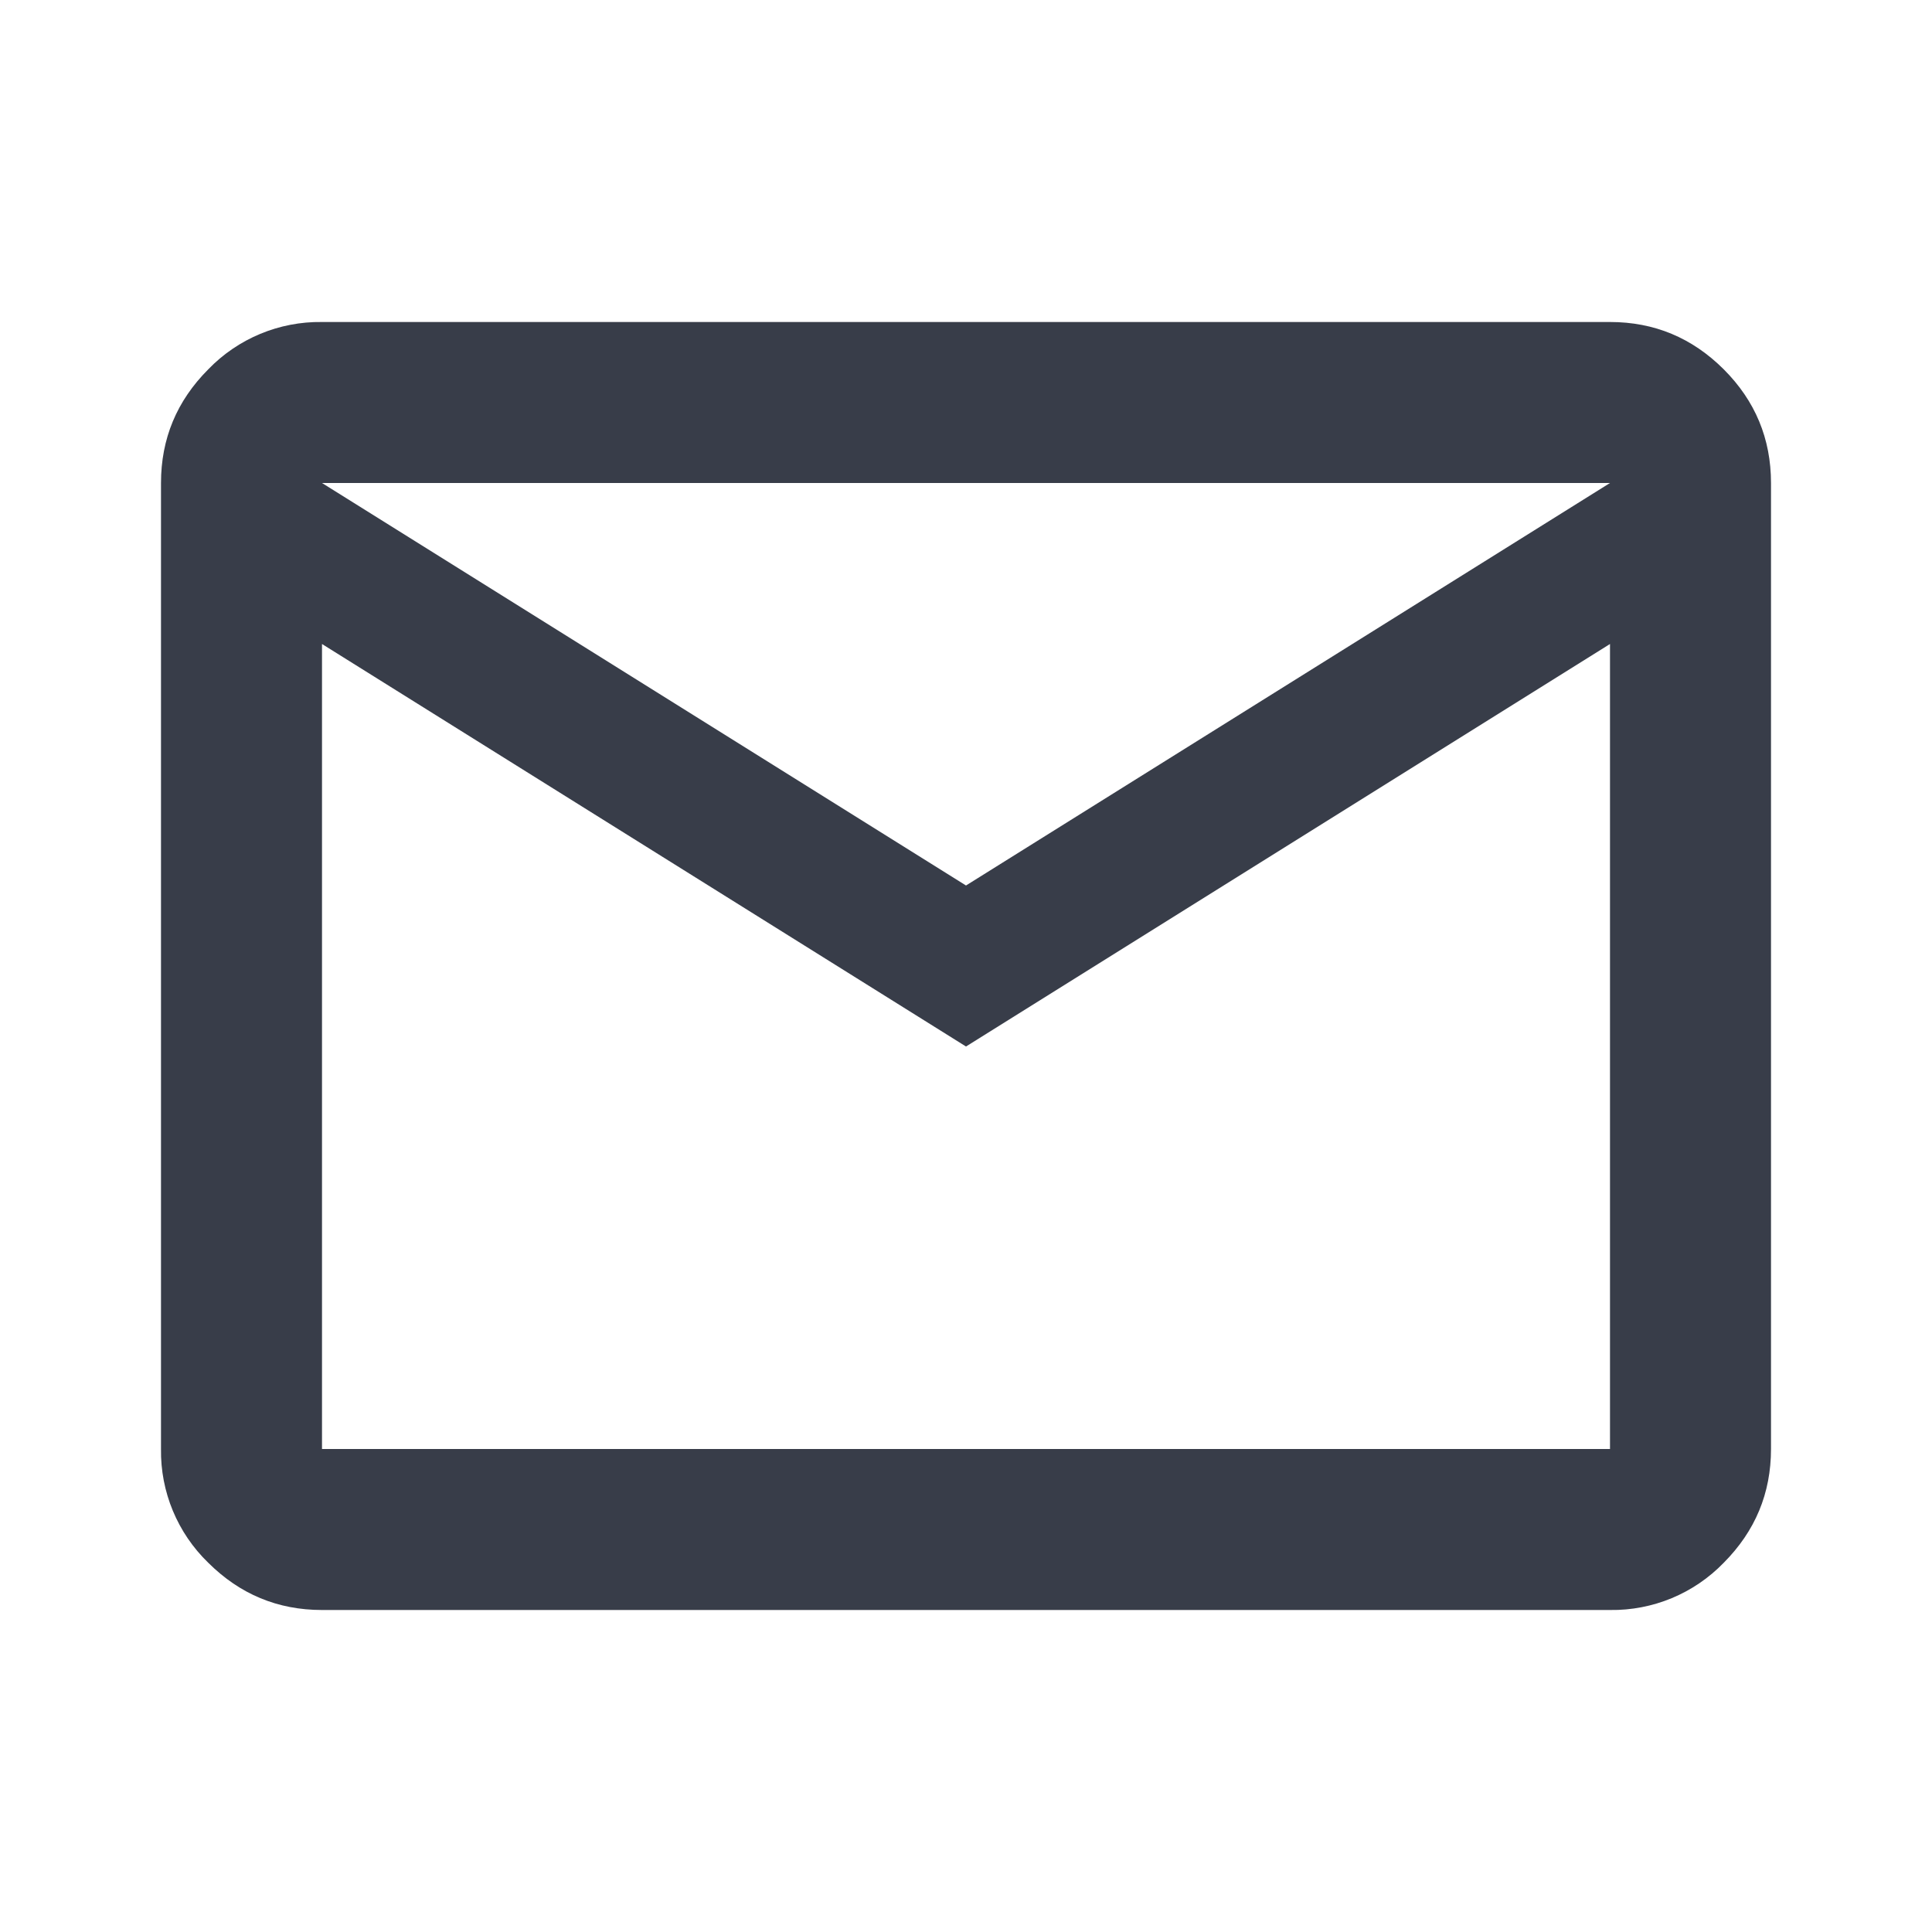
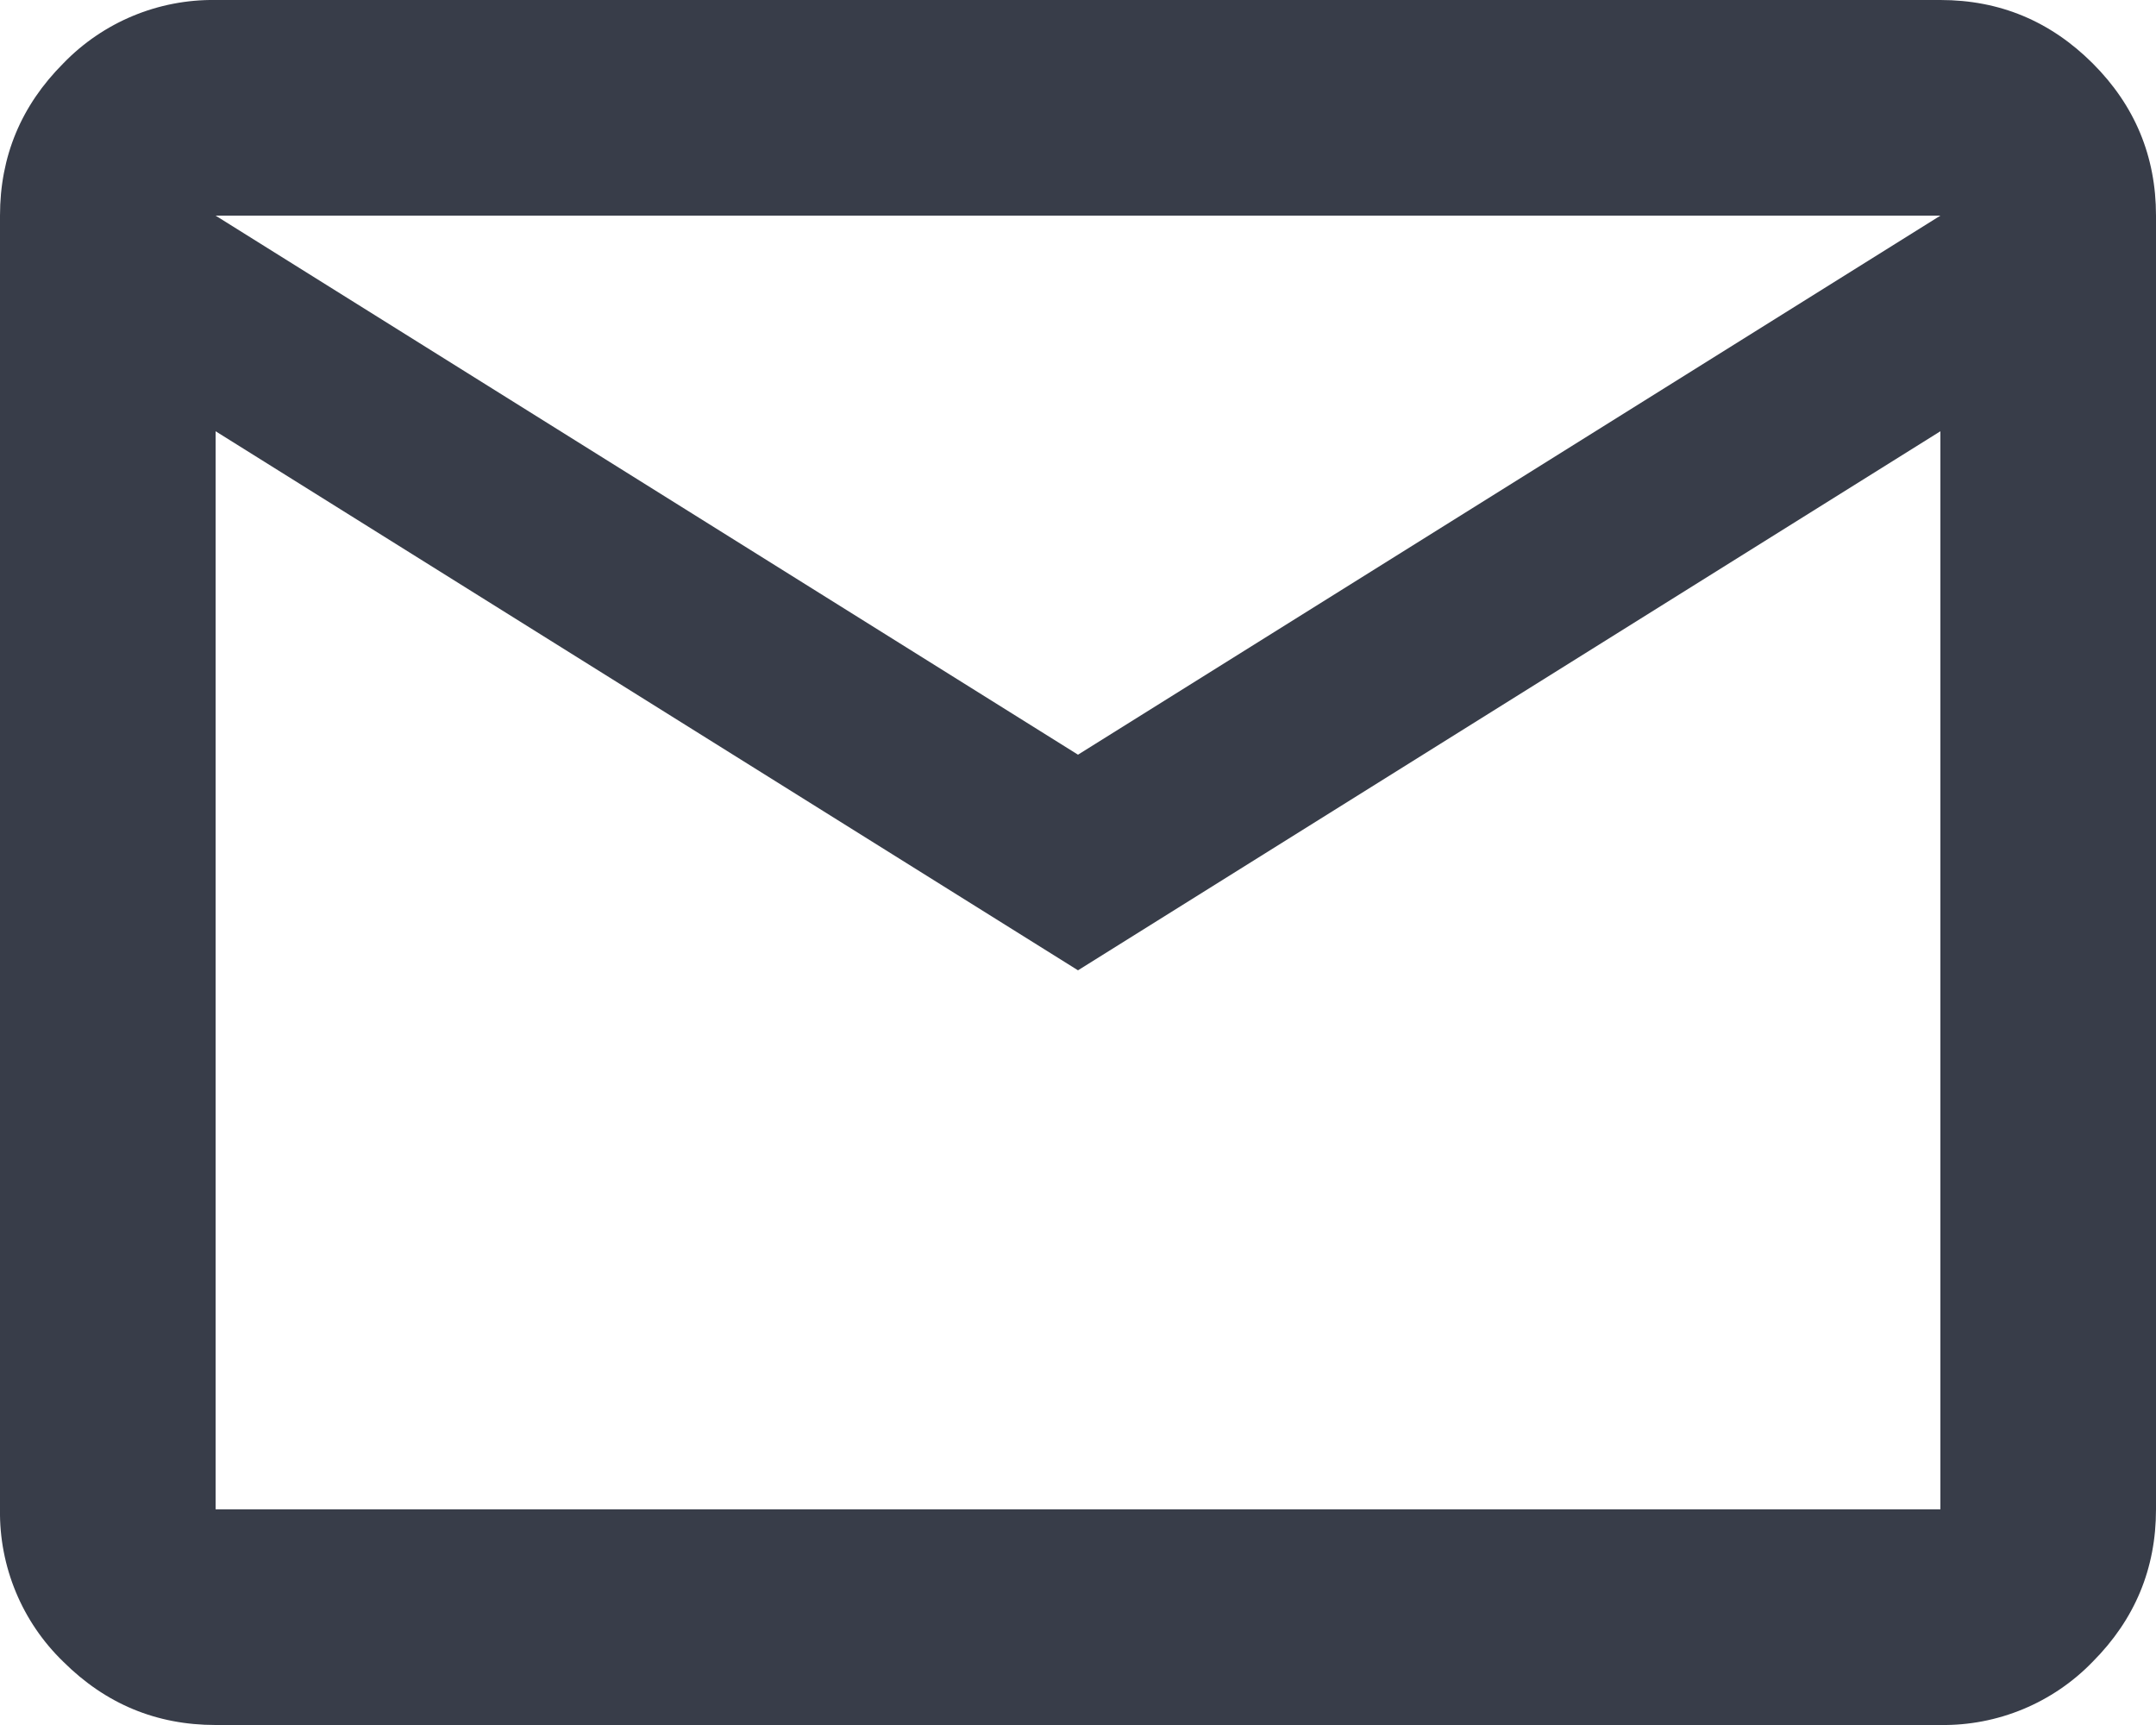
- <svg xmlns="http://www.w3.org/2000/svg" width="24" height="24" fill="none">
-   <mask id="a" style="mask-type:alpha" maskUnits="userSpaceOnUse" x="0" y="0" width="24" height="24">
-     <path fill="#D9D9D9" d="M0 0h24v24H0z" />
-   </mask>
-   <g mask="url(#a)">
-     <path d="M4 20c-.55 0-1.02-.196-1.413-.587A1.926 1.926 0 0 1 2 18V6c0-.55.196-1.02.587-1.412A1.926 1.926 0 0 1 4 4h16c.55 0 1.02.196 1.413.588.391.391.587.862.587 1.412v12c0 .55-.196 1.02-.587 1.413A1.926 1.926 0 0 1 20 20H4Zm8-7L4 8v10h16V8l-8 5Zm0-2 8-5H4l8 5ZM4 8V6v12V8Z" fill="#383D49" />
+ <svg xmlns="http://www.w3.org/2000/svg" width="20" height="16" fill="none">
+   <g transform="translate(-2 -4)">
+     <path d="M4 20c-.55 0-1.02-.196-1.413-.587A1.926 1.926 0 0 1 2 18V6c0-.55.196-1.02.587-1.412A1.926 1.926 0 0 1 4 4h16c.55 0 1.02.196 1.413.588.391.391.587.862.587 1.412v12c0 .55-.196 1.02-.587 1.413A1.926 1.926 0 0 1 20 20Zm8-7L4 8v10h16V8Zm0-2 8-5H4ZM4 8V6v12Z" fill="#383d49" />
  </g>
</svg>
